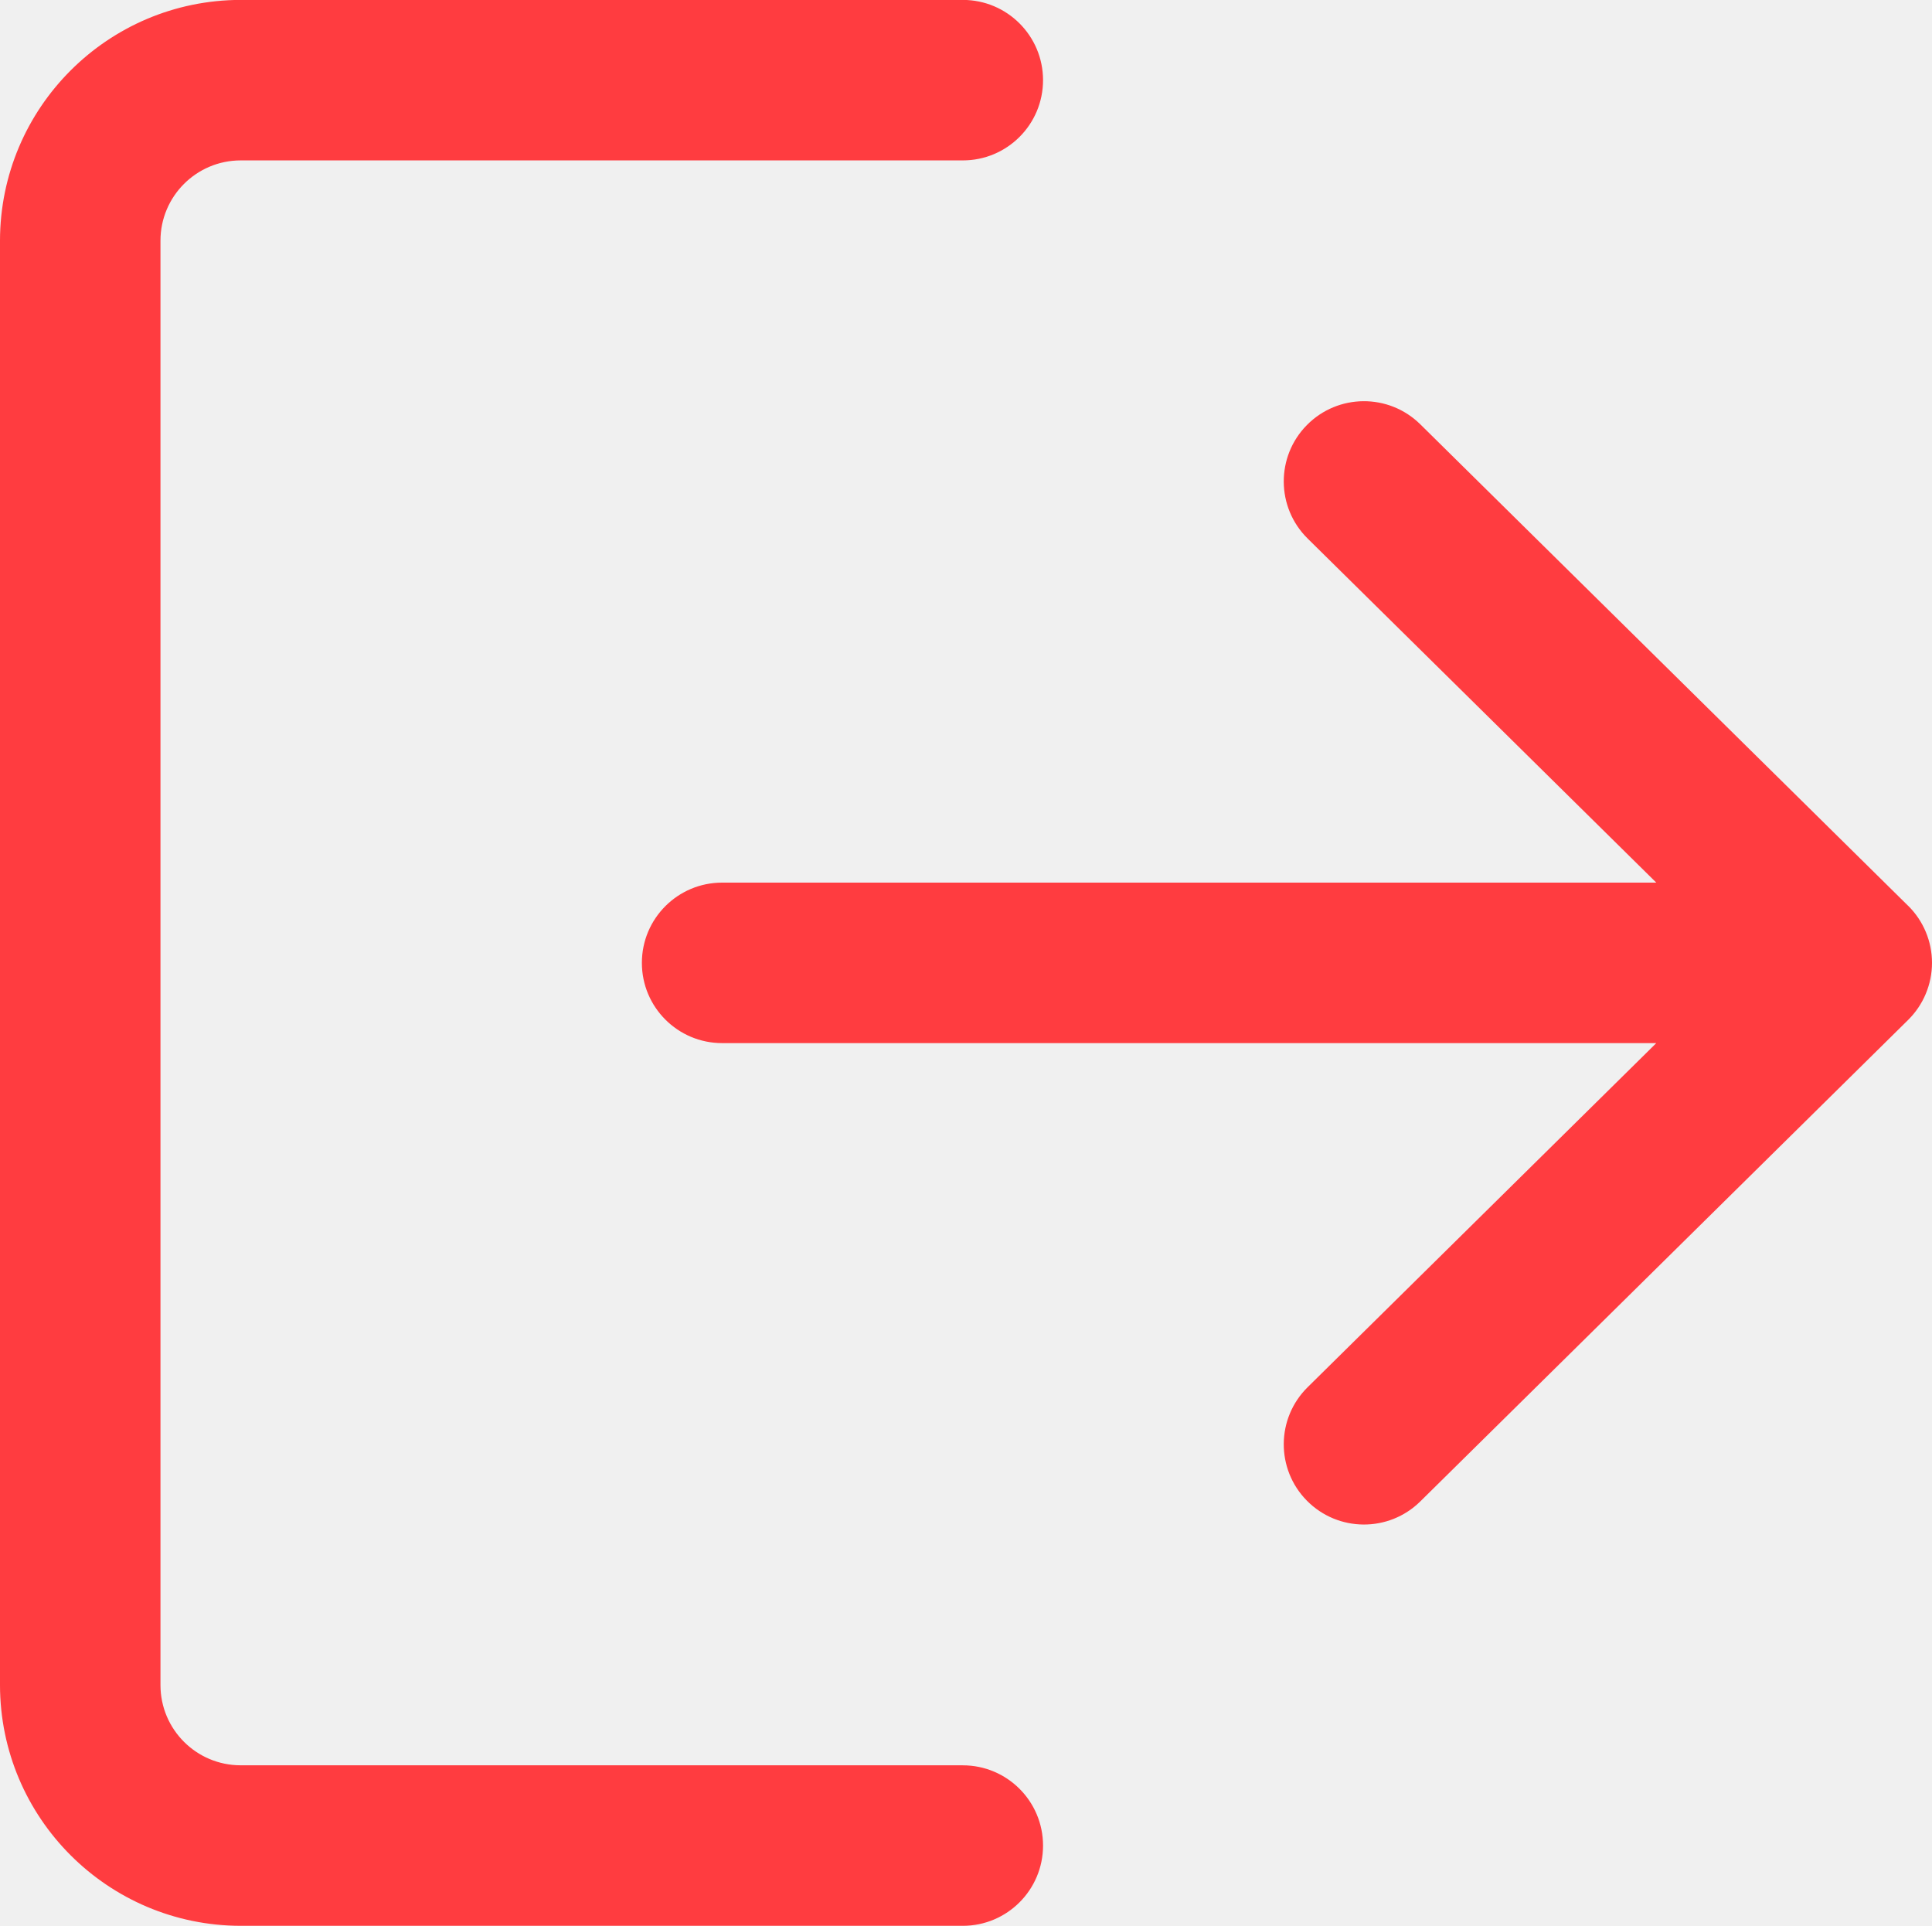
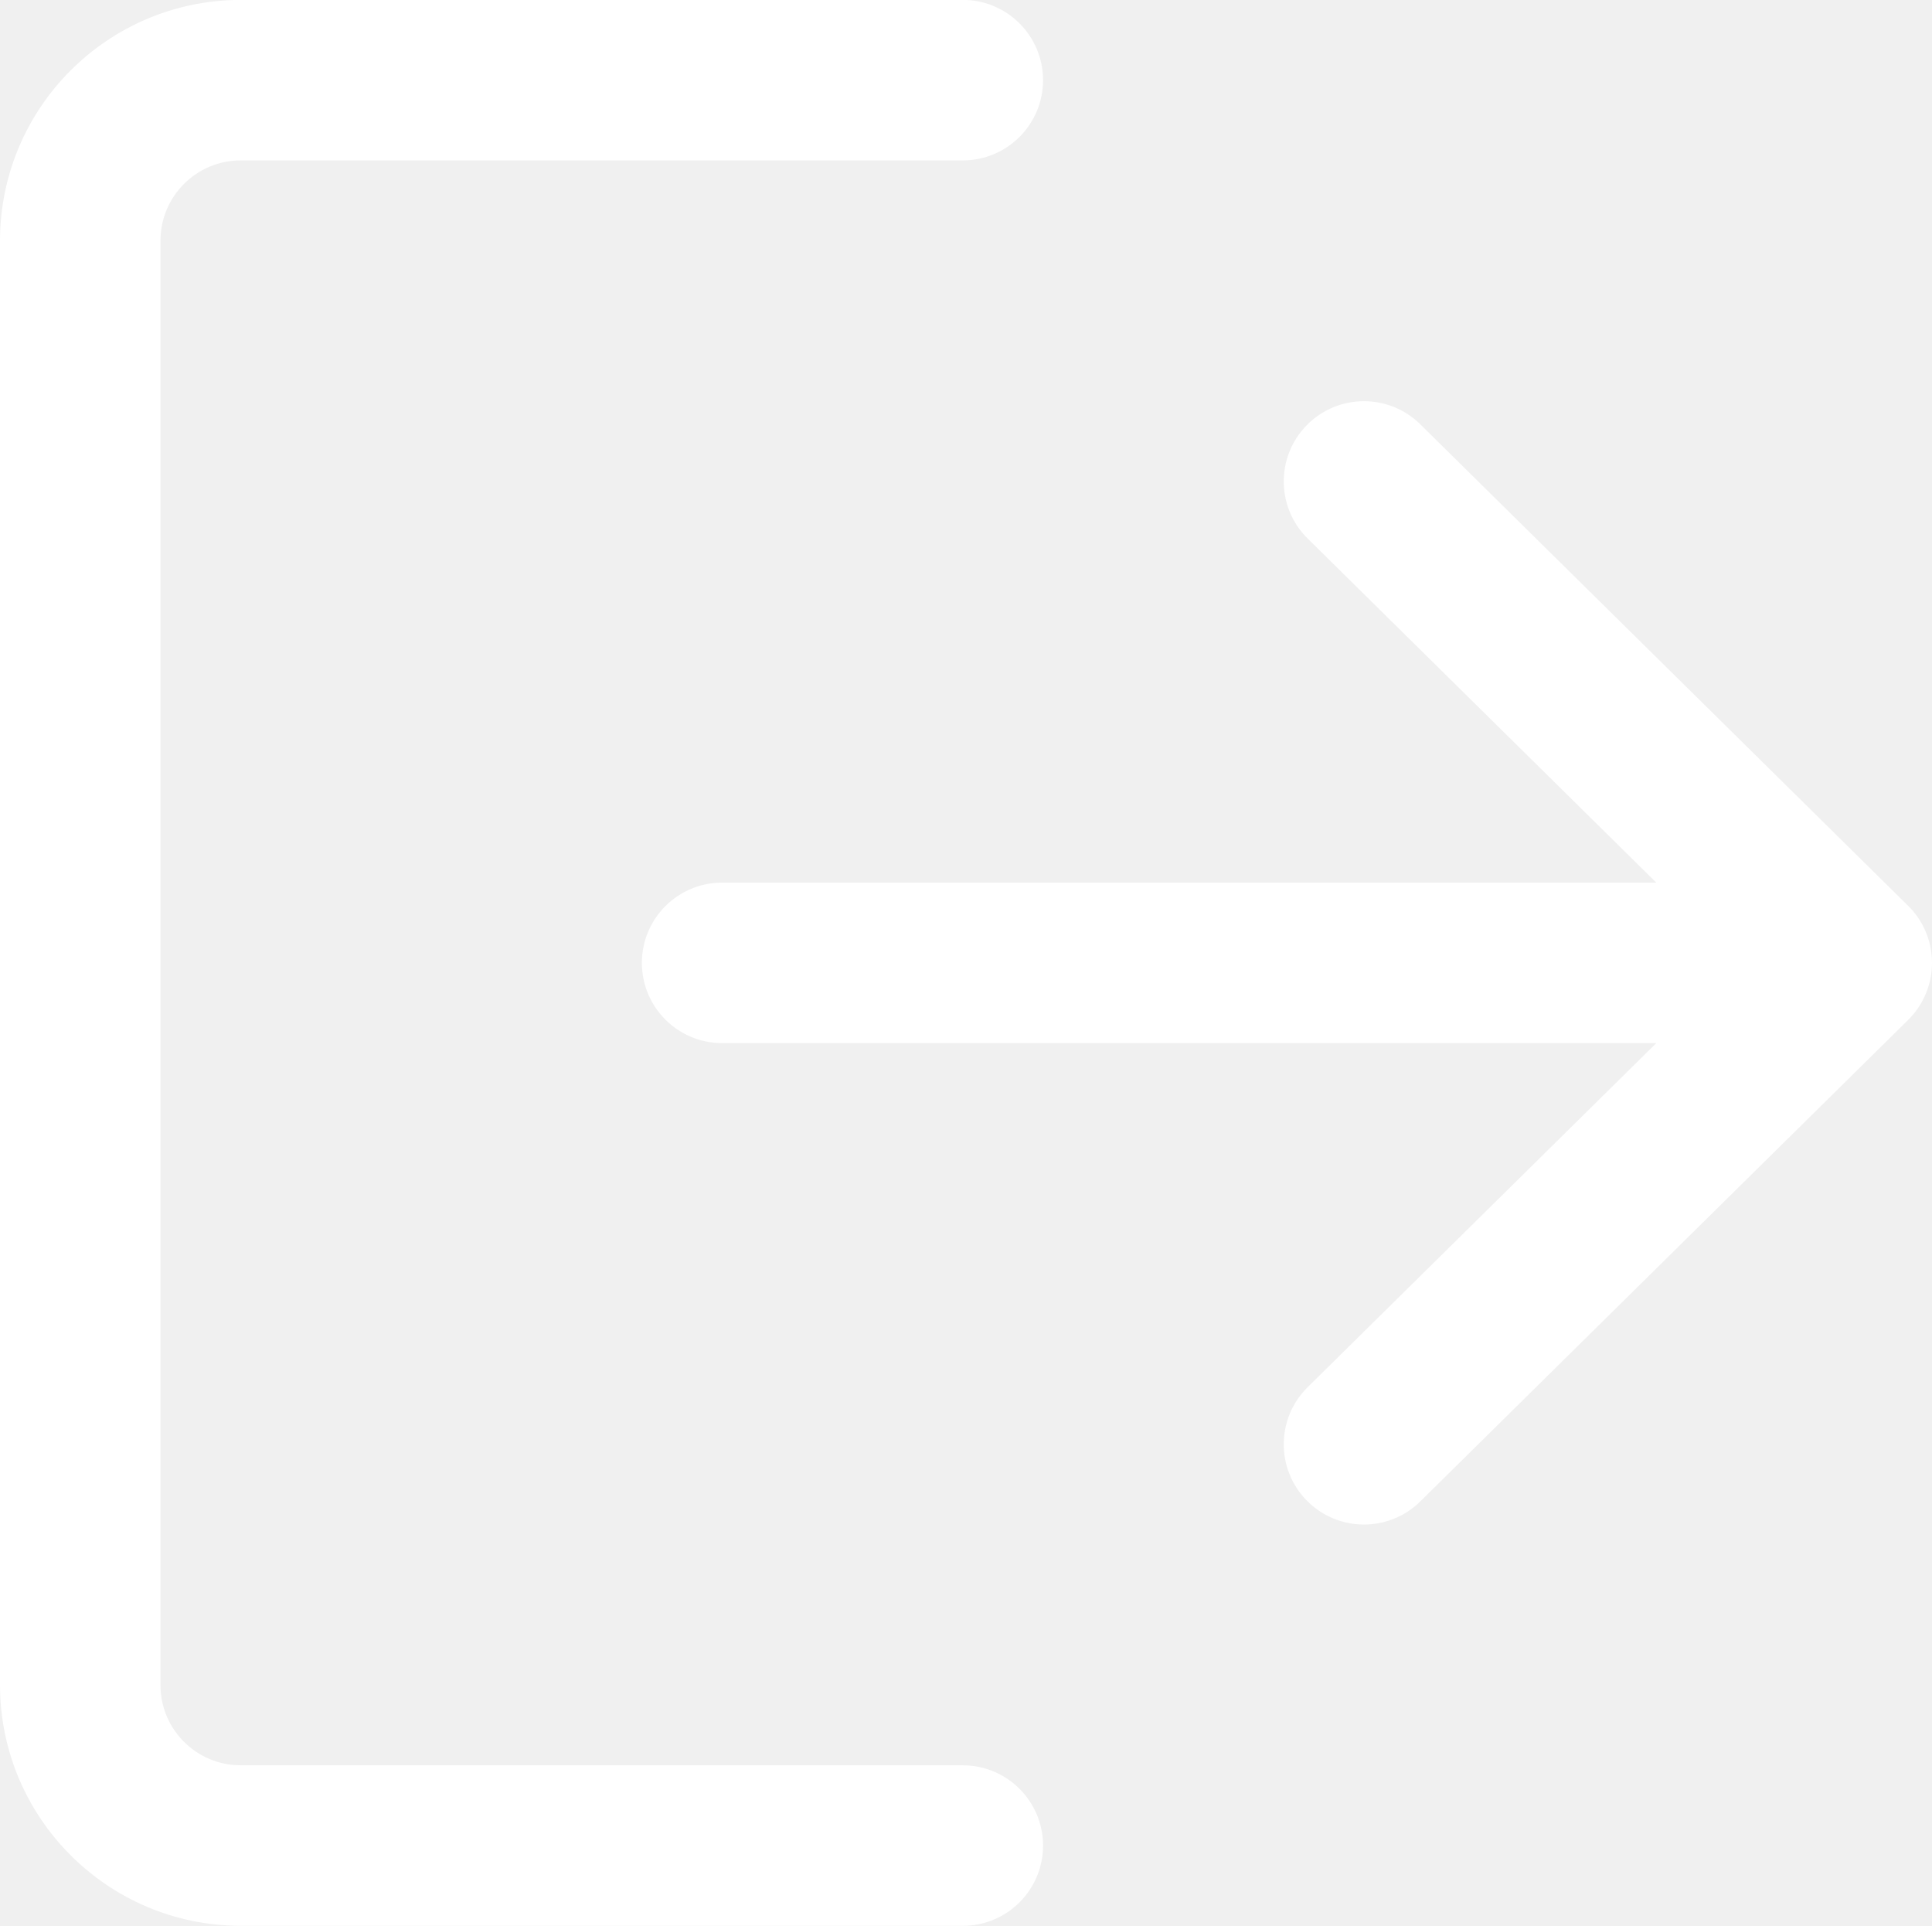
<svg xmlns="http://www.w3.org/2000/svg" viewBox="0 0 68.623 68.396">
  <g id="logoutIcon" transform="translate(-3871.758 -2226.267)">
    <g id="Group_197" data-name="Group 197">
      <g id="Group_196" data-name="Group 196">
-         <path id="Path_255" data-name="Path 255" d="M3905.956,2288.963h-25.649a2.849,2.849,0,0,1-2.849-2.849v-51.3a2.851,2.851,0,0,1,2.849-2.85h25.649a2.85,2.85,0,0,0,0-5.7h-25.649a8.56,8.56,0,0,0-8.549,8.55v51.3a8.56,8.56,0,0,0,8.549,8.55h25.649a2.85,2.85,0,0,0,0-5.7Z" fill="#ff3c40" />
+         <path id="Path_255" data-name="Path 255" d="M3905.956,2288.963h-25.649a2.849,2.849,0,0,1-2.849-2.849v-51.3a2.851,2.851,0,0,1,2.849-2.85h25.649a2.85,2.85,0,0,0,0-5.7h-25.649a8.56,8.56,0,0,0-8.549,8.55v51.3a8.56,8.56,0,0,0,8.549,8.55h25.649a2.85,2.85,0,0,0,0-5.7Z" fill="#fff" />
      </g>
    </g>
    <g id="Group_199" data-name="Group 199">
      <g id="Group_198" data-name="Group 198">
-         <path id="Path_256" data-name="Path 256" d="M3939.532,2258.436l-17.327-17.1a2.849,2.849,0,0,0-4,4.058l12.383,12.22h-33.181a2.85,2.85,0,0,0,0,5.7h33.181l-12.383,12.22a2.849,2.849,0,1,0,4,4.058l17.327-17.1a2.849,2.849,0,0,0,0-4.058Z" fill="#ff3c40" />
+         <path id="Path_256" data-name="Path 256" d="M3939.532,2258.436l-17.327-17.1a2.849,2.849,0,0,0-4,4.058l12.383,12.22h-33.181a2.85,2.85,0,0,0,0,5.7h33.181l-12.383,12.22a2.849,2.849,0,1,0,4,4.058l17.327-17.1a2.849,2.849,0,0,0,0-4.058Z" fill="#fff" />
      </g>
    </g>
  </g>
</svg>
